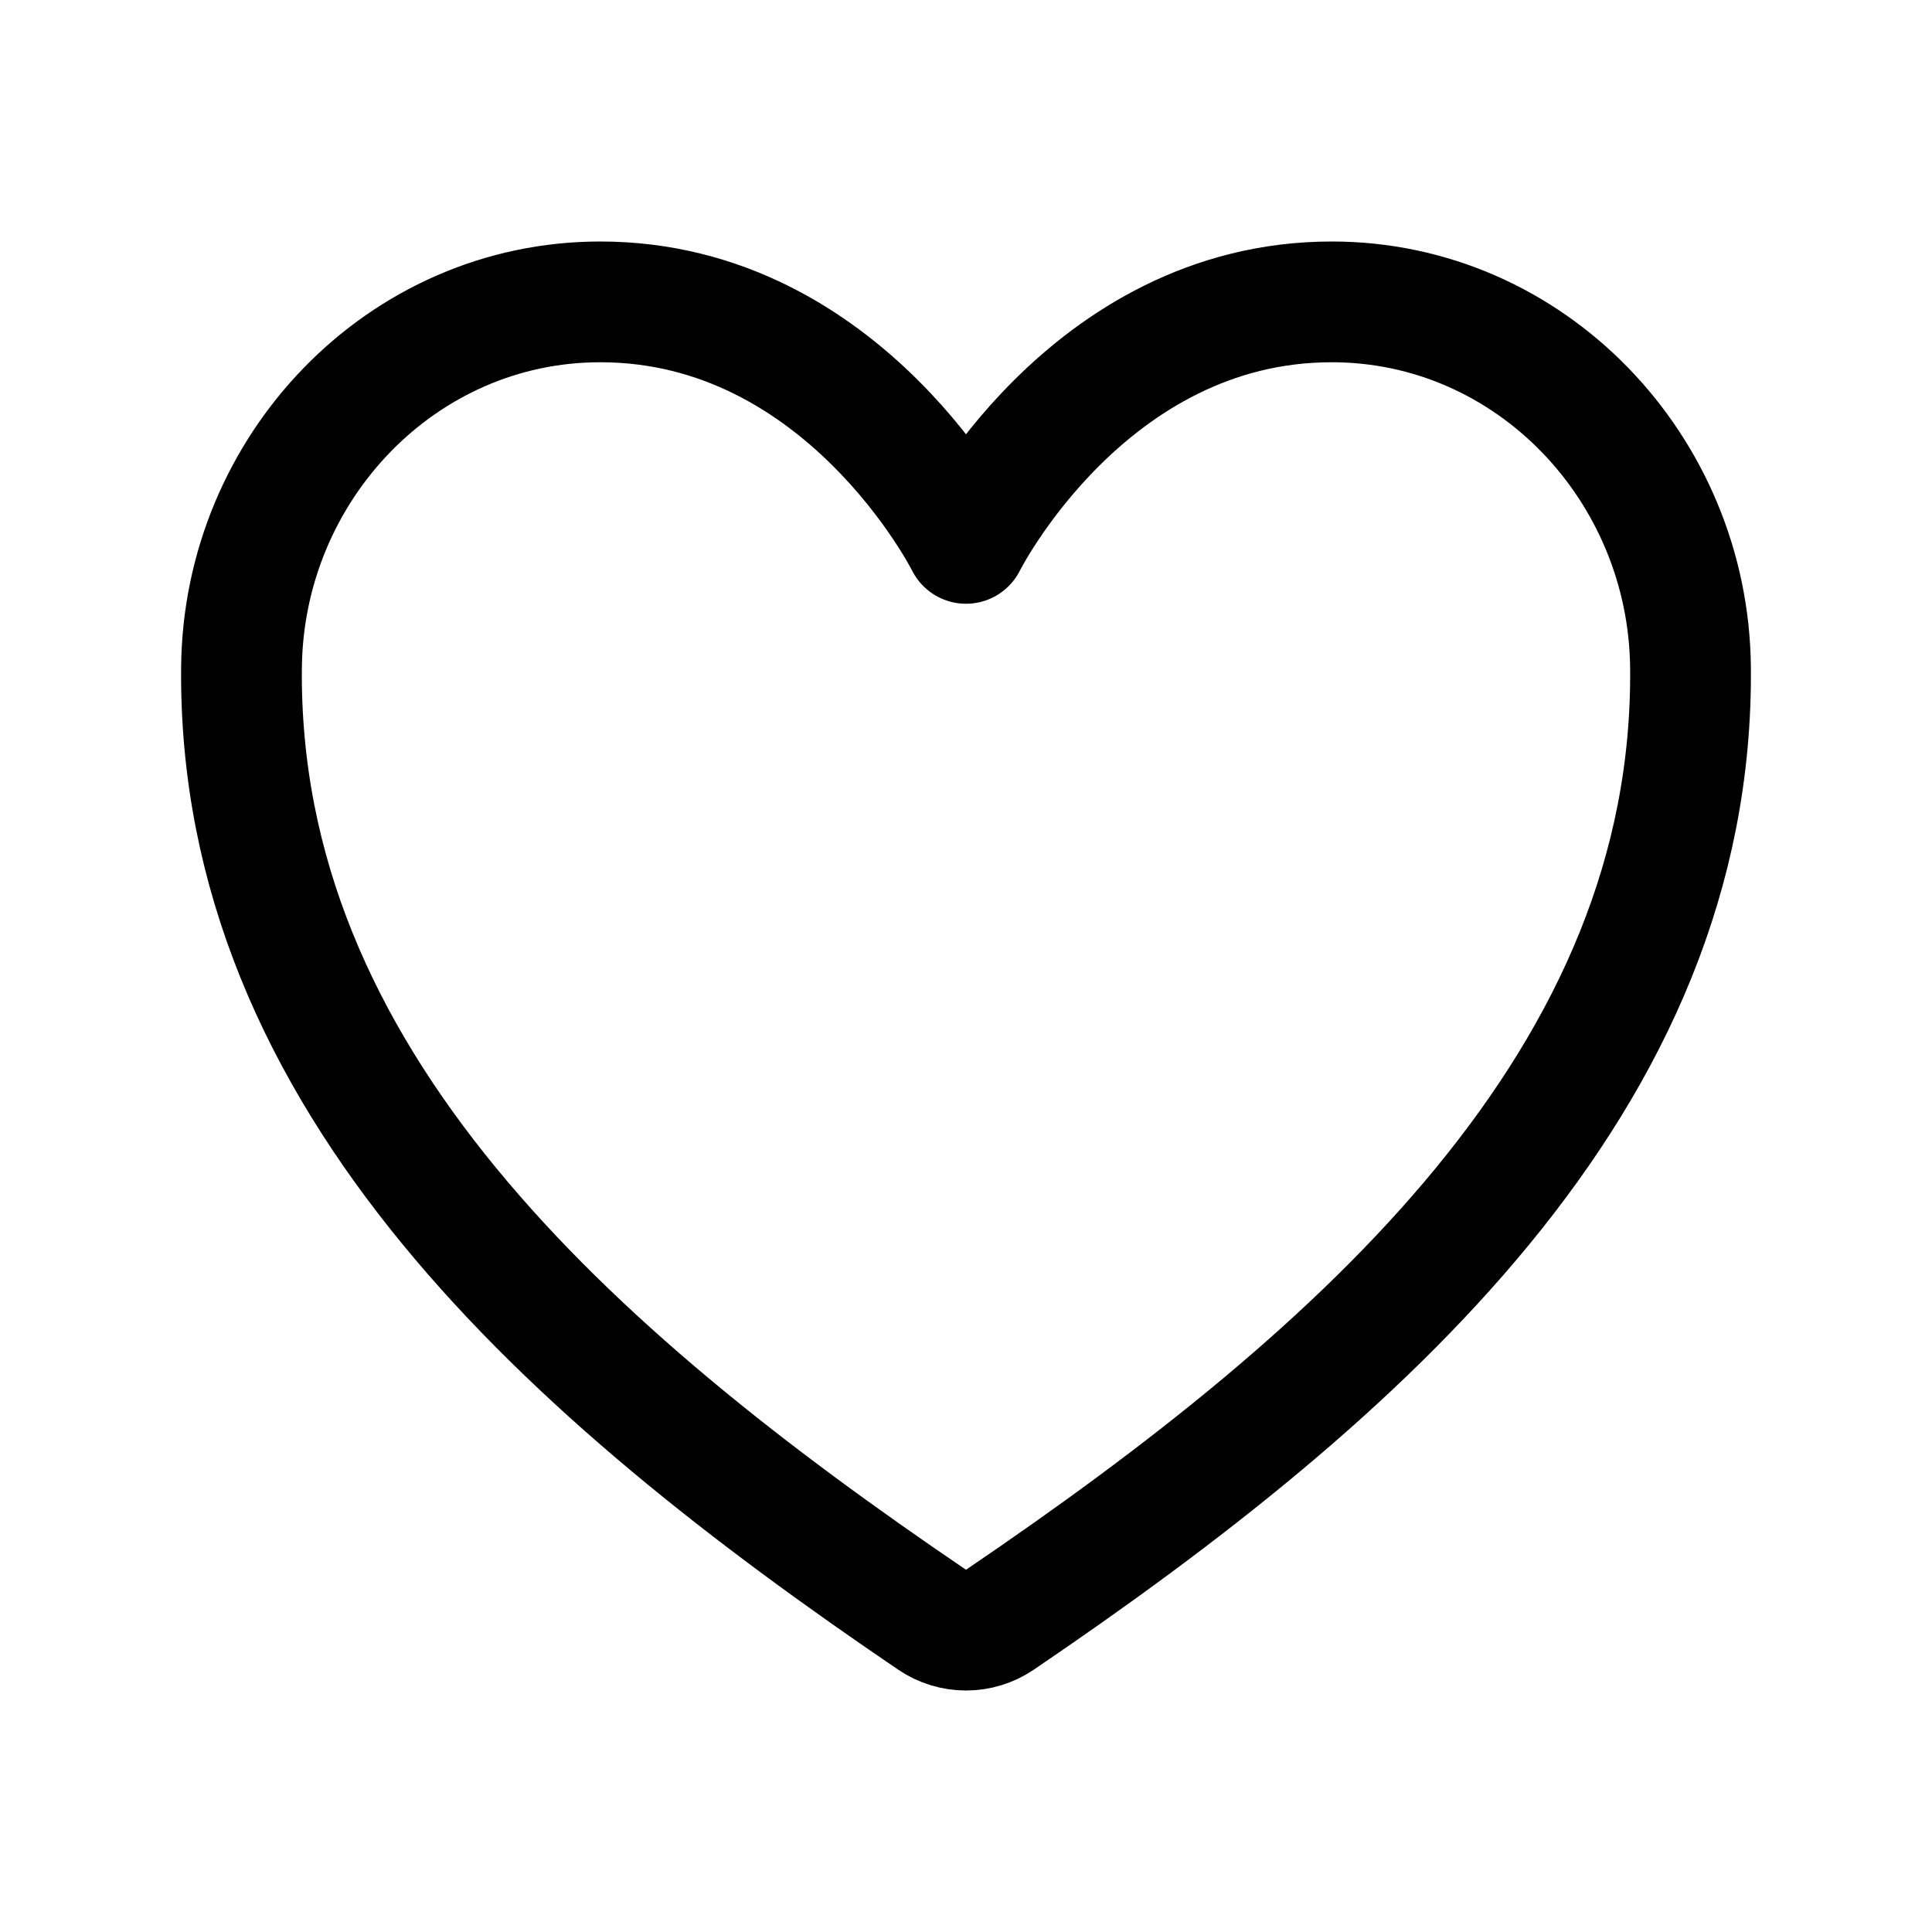
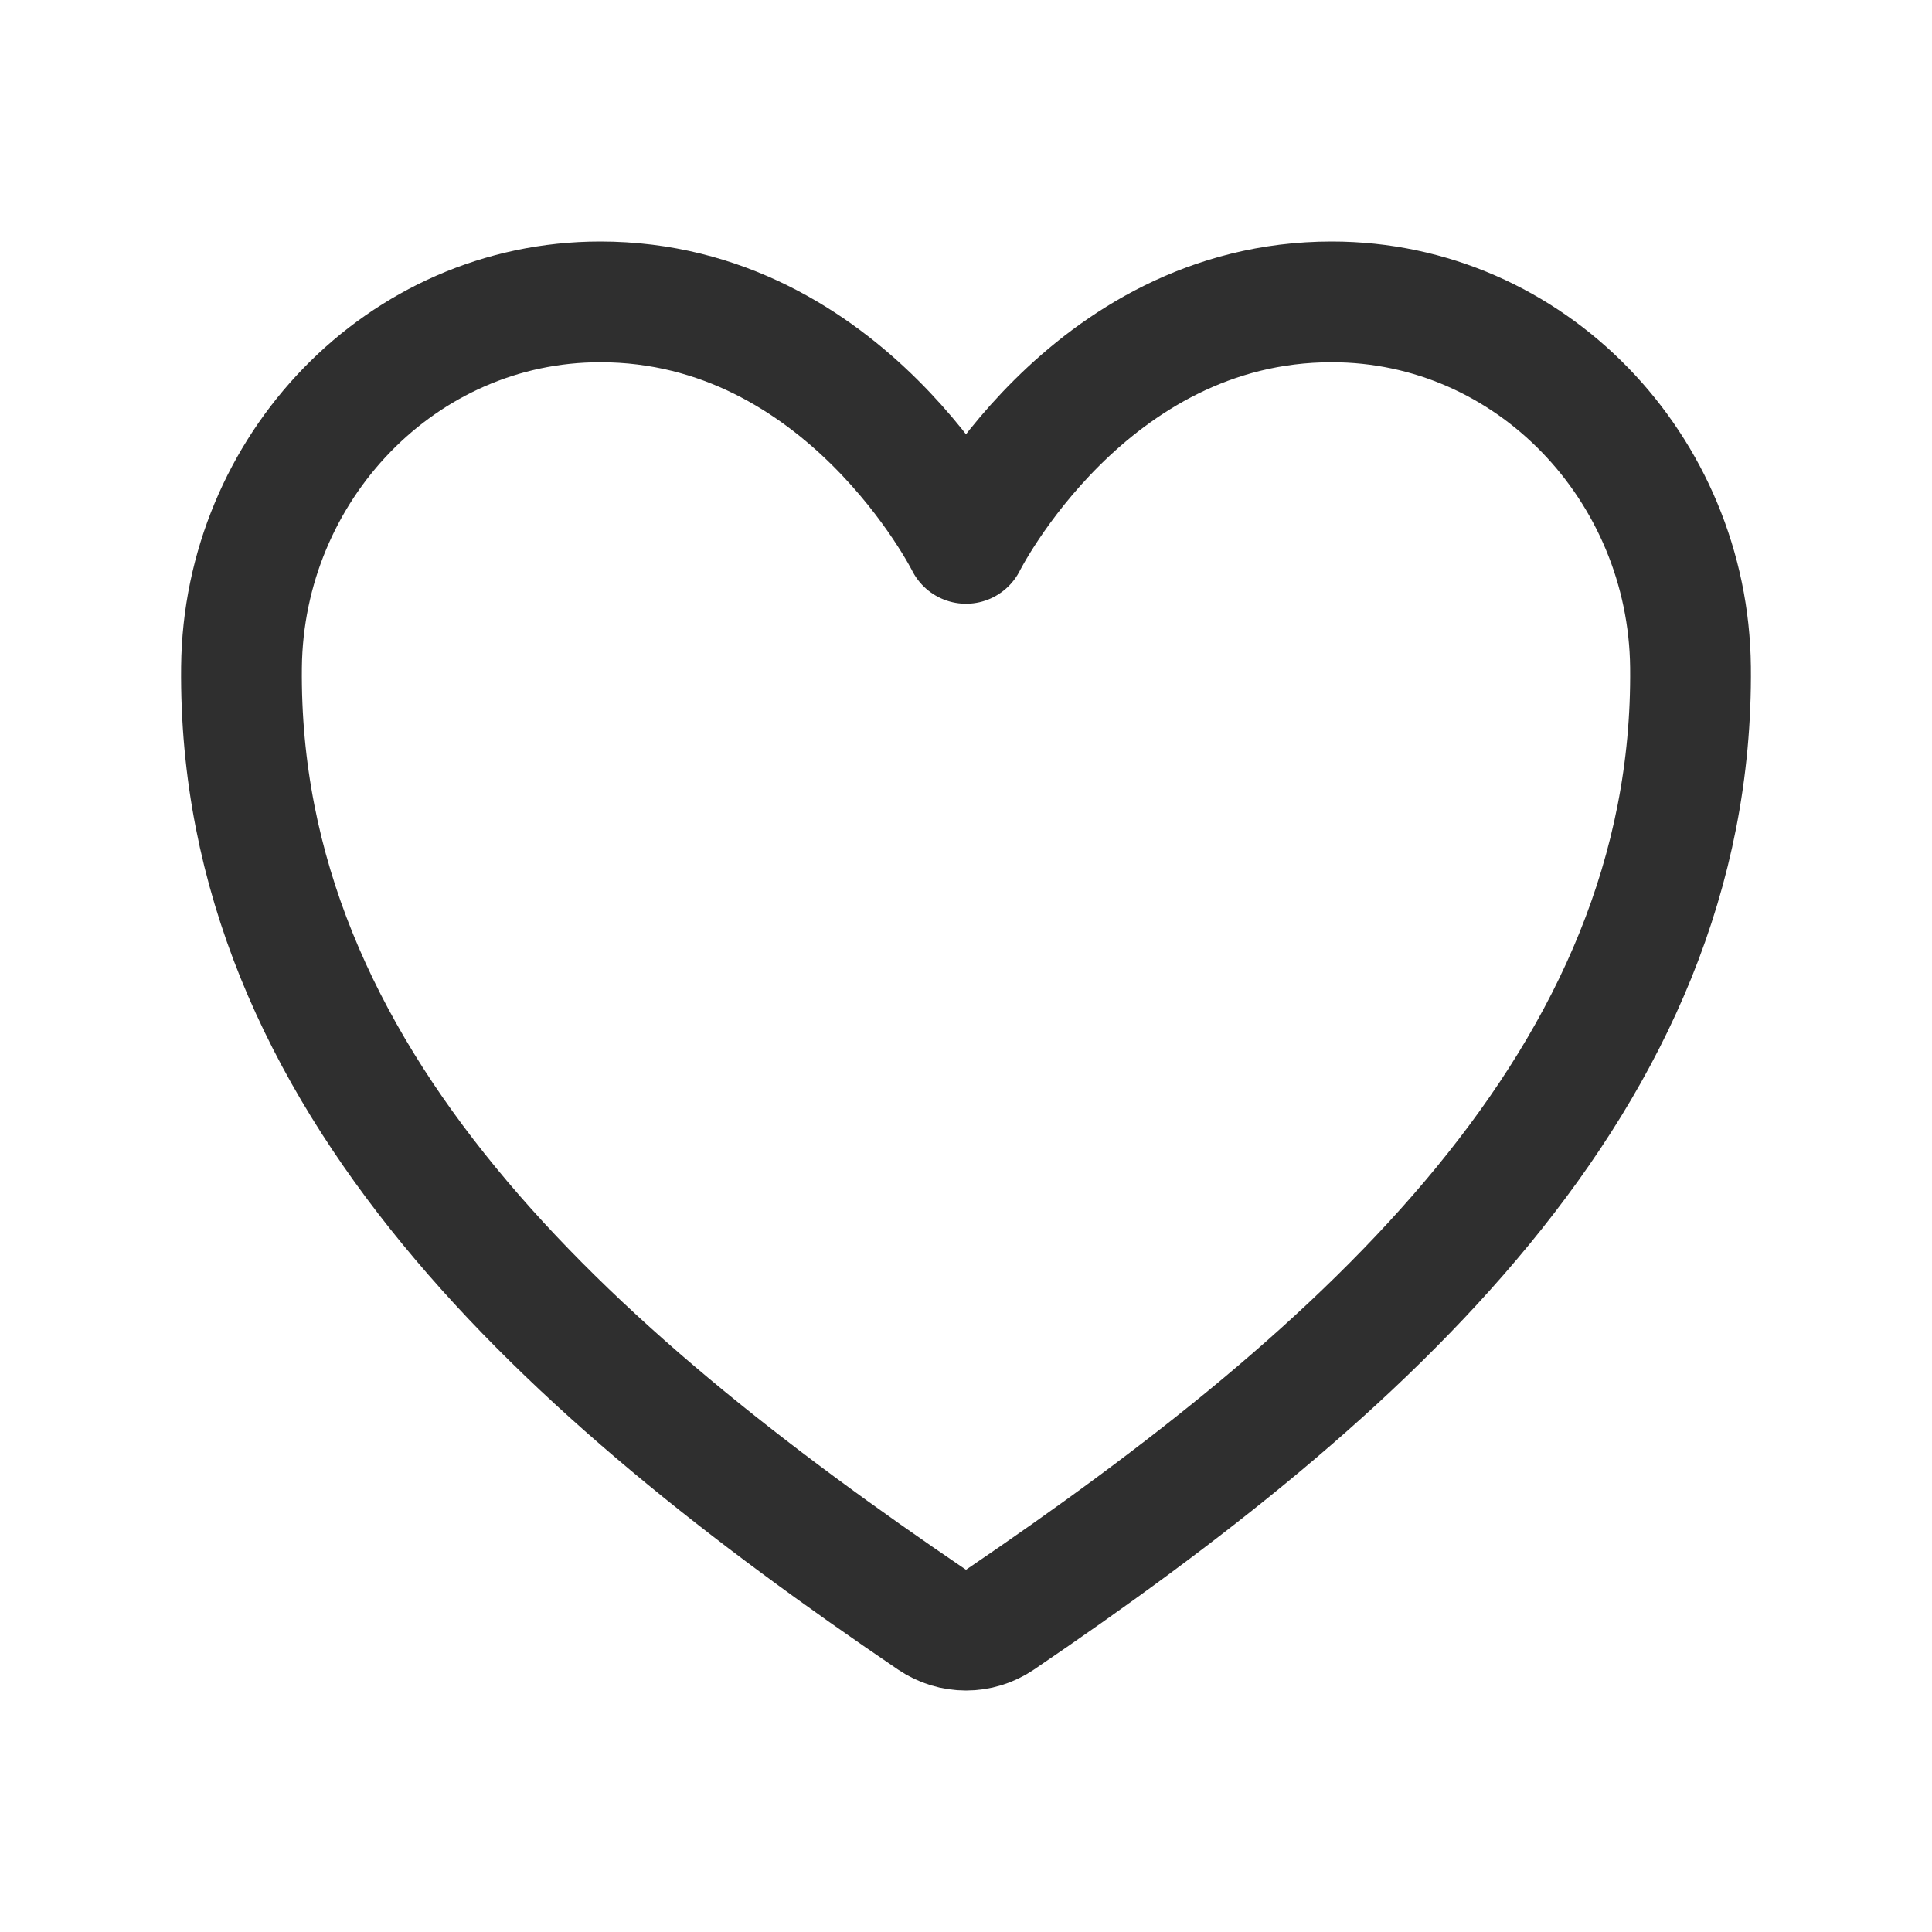
<svg xmlns="http://www.w3.org/2000/svg" class="ionicon" viewBox="0 0 512 512">
-   <path d="M352.92 80C288 80 256 144 256 144s-32-64-96.92-64c-52.76 0-94.54 44.14-95.08 96.81-1.1 109.33 86.73 187.08 183 252.42a16 16 0 0018 0c96.26-65.34 184.09-143.09 183-252.42-.54-52.67-42.32-96.81-95.08-96.81z" fill="none" stroke="black" stroke-linecap="round" stroke-linejoin="round" stroke-width="32" />
+   <path d="M352.92 80C288 80 256 144 256 144s-32-64-96.92-64c-52.76 0-94.54 44.14-95.08 96.81-1.1 109.33 86.73 187.08 183 252.42a16 16 0 0018 0c96.26-65.34 184.09-143.09 183-252.42-.54-52.67-42.32-96.81-95.08-96.81z" fill="none" stroke="#2f2f2f" stroke-linecap="round" stroke-linejoin="round" stroke-width="32" />
</svg>
